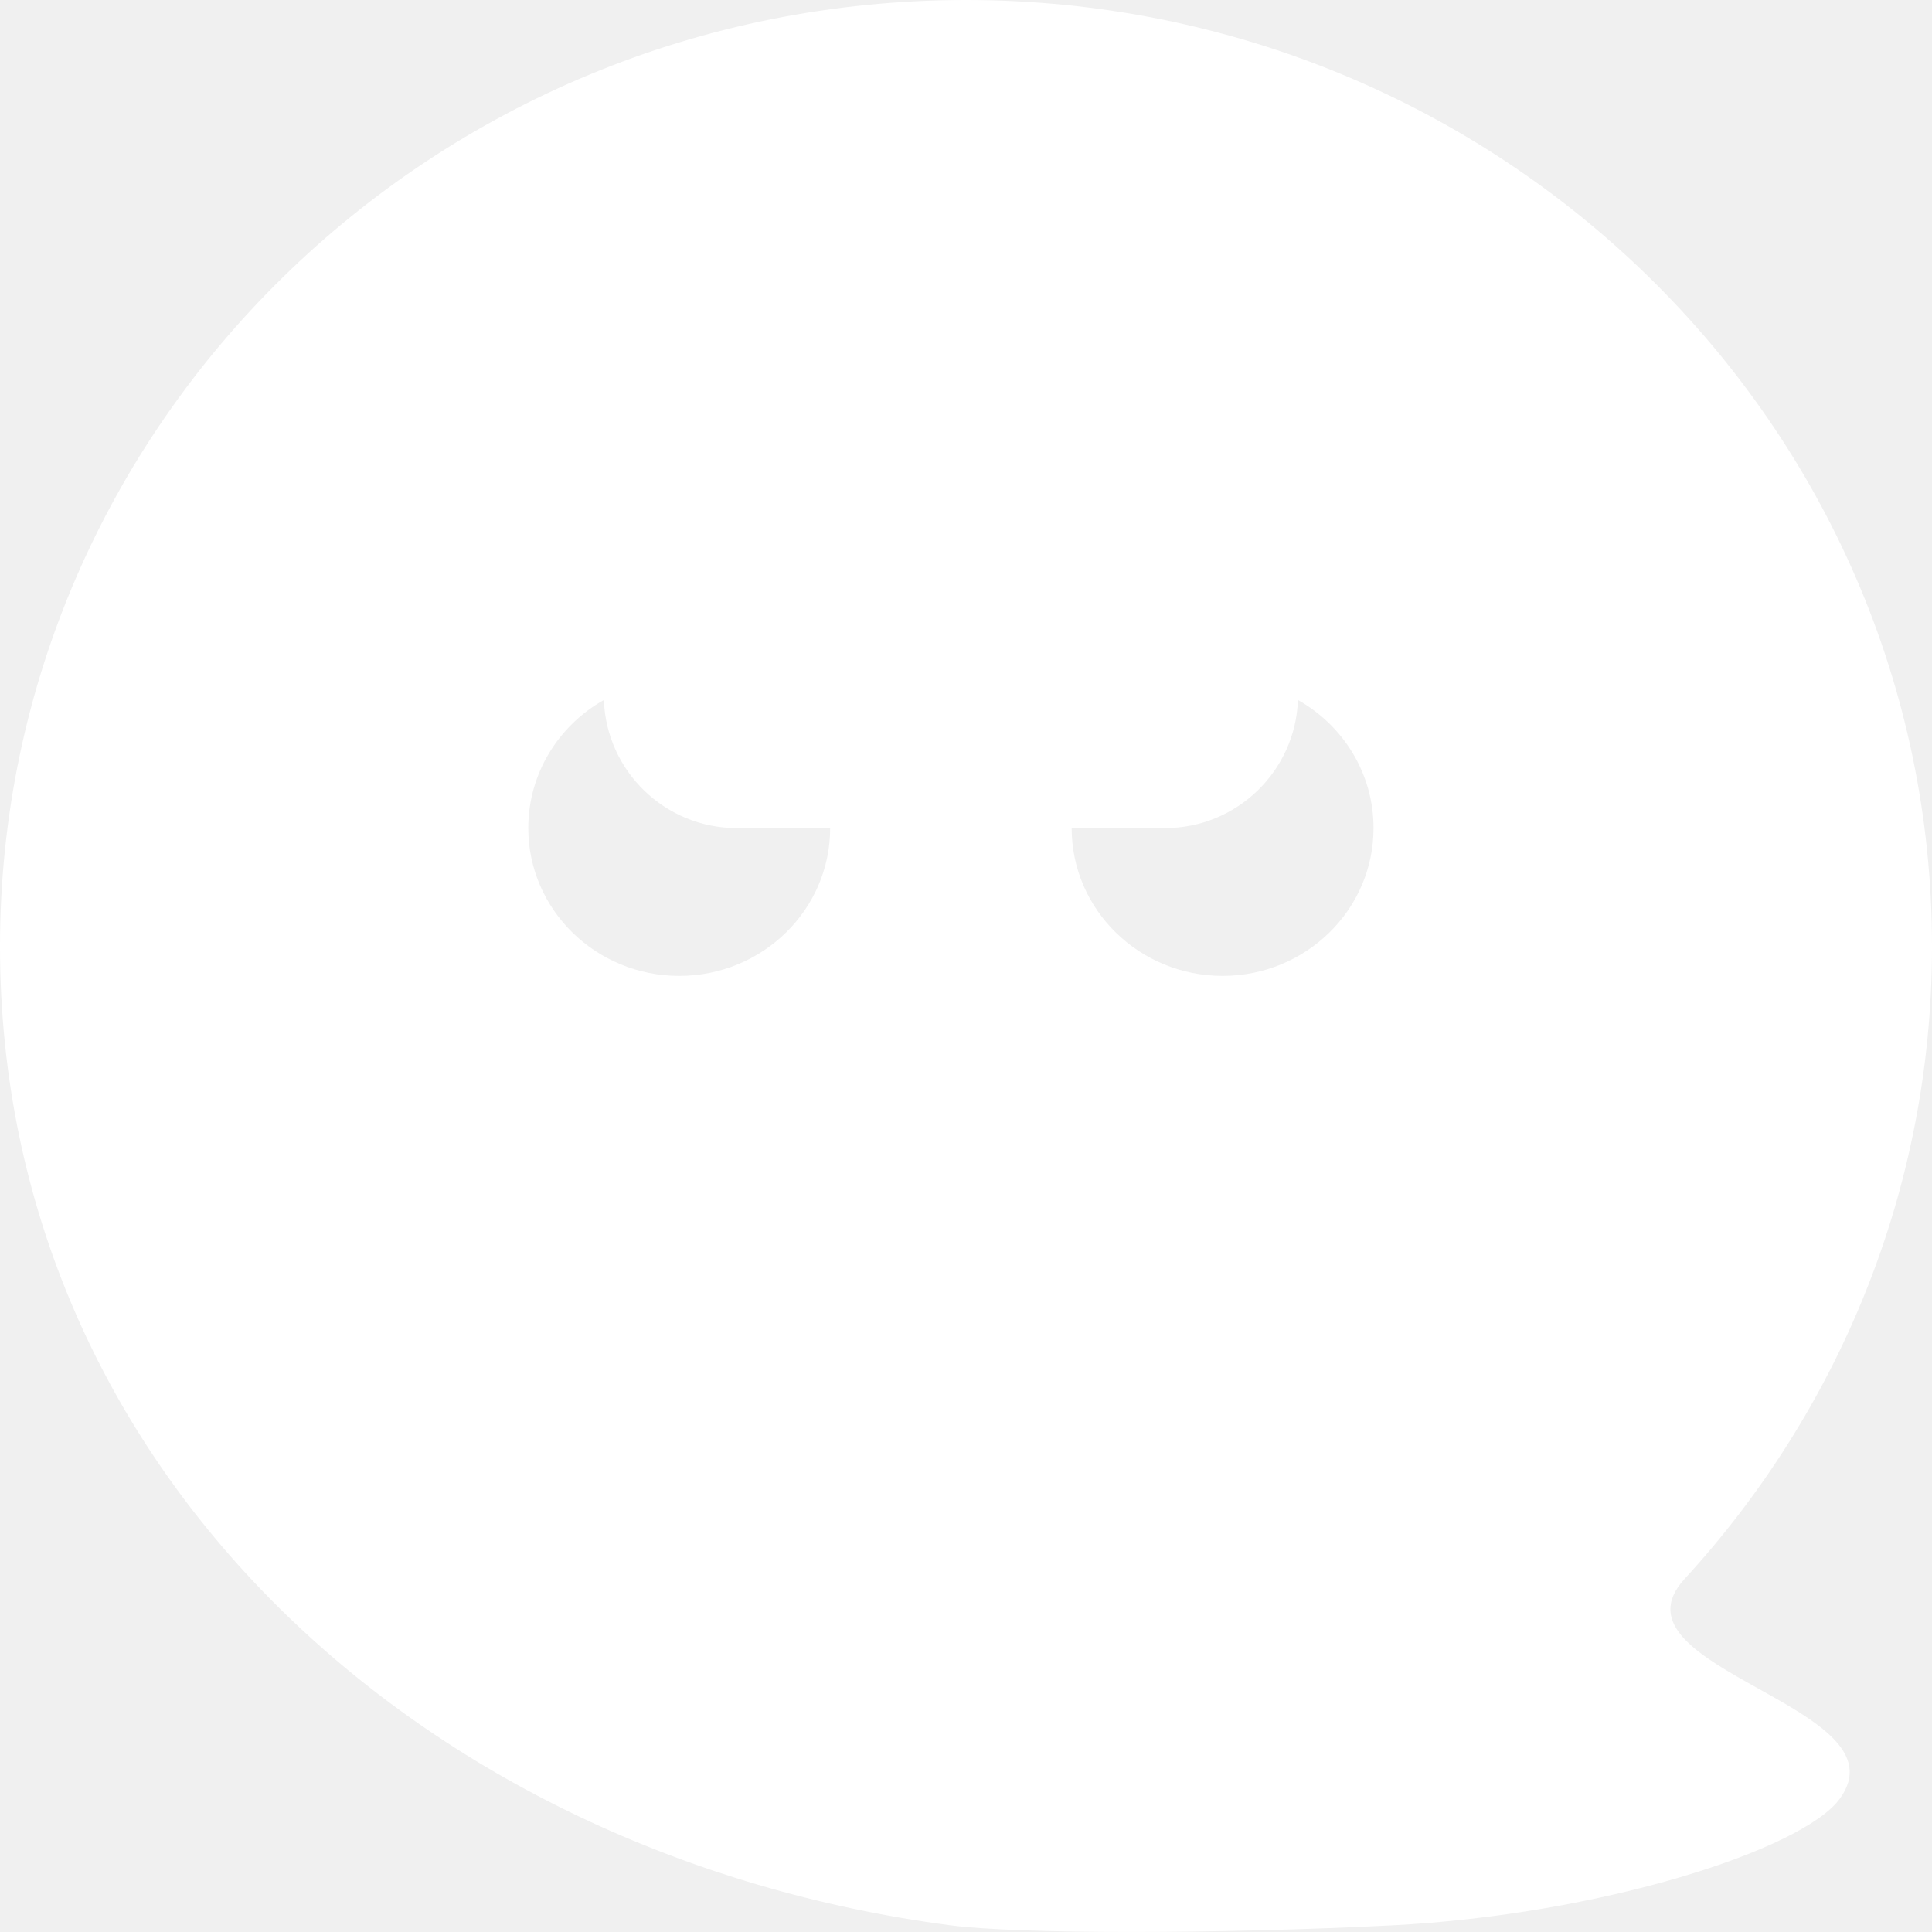
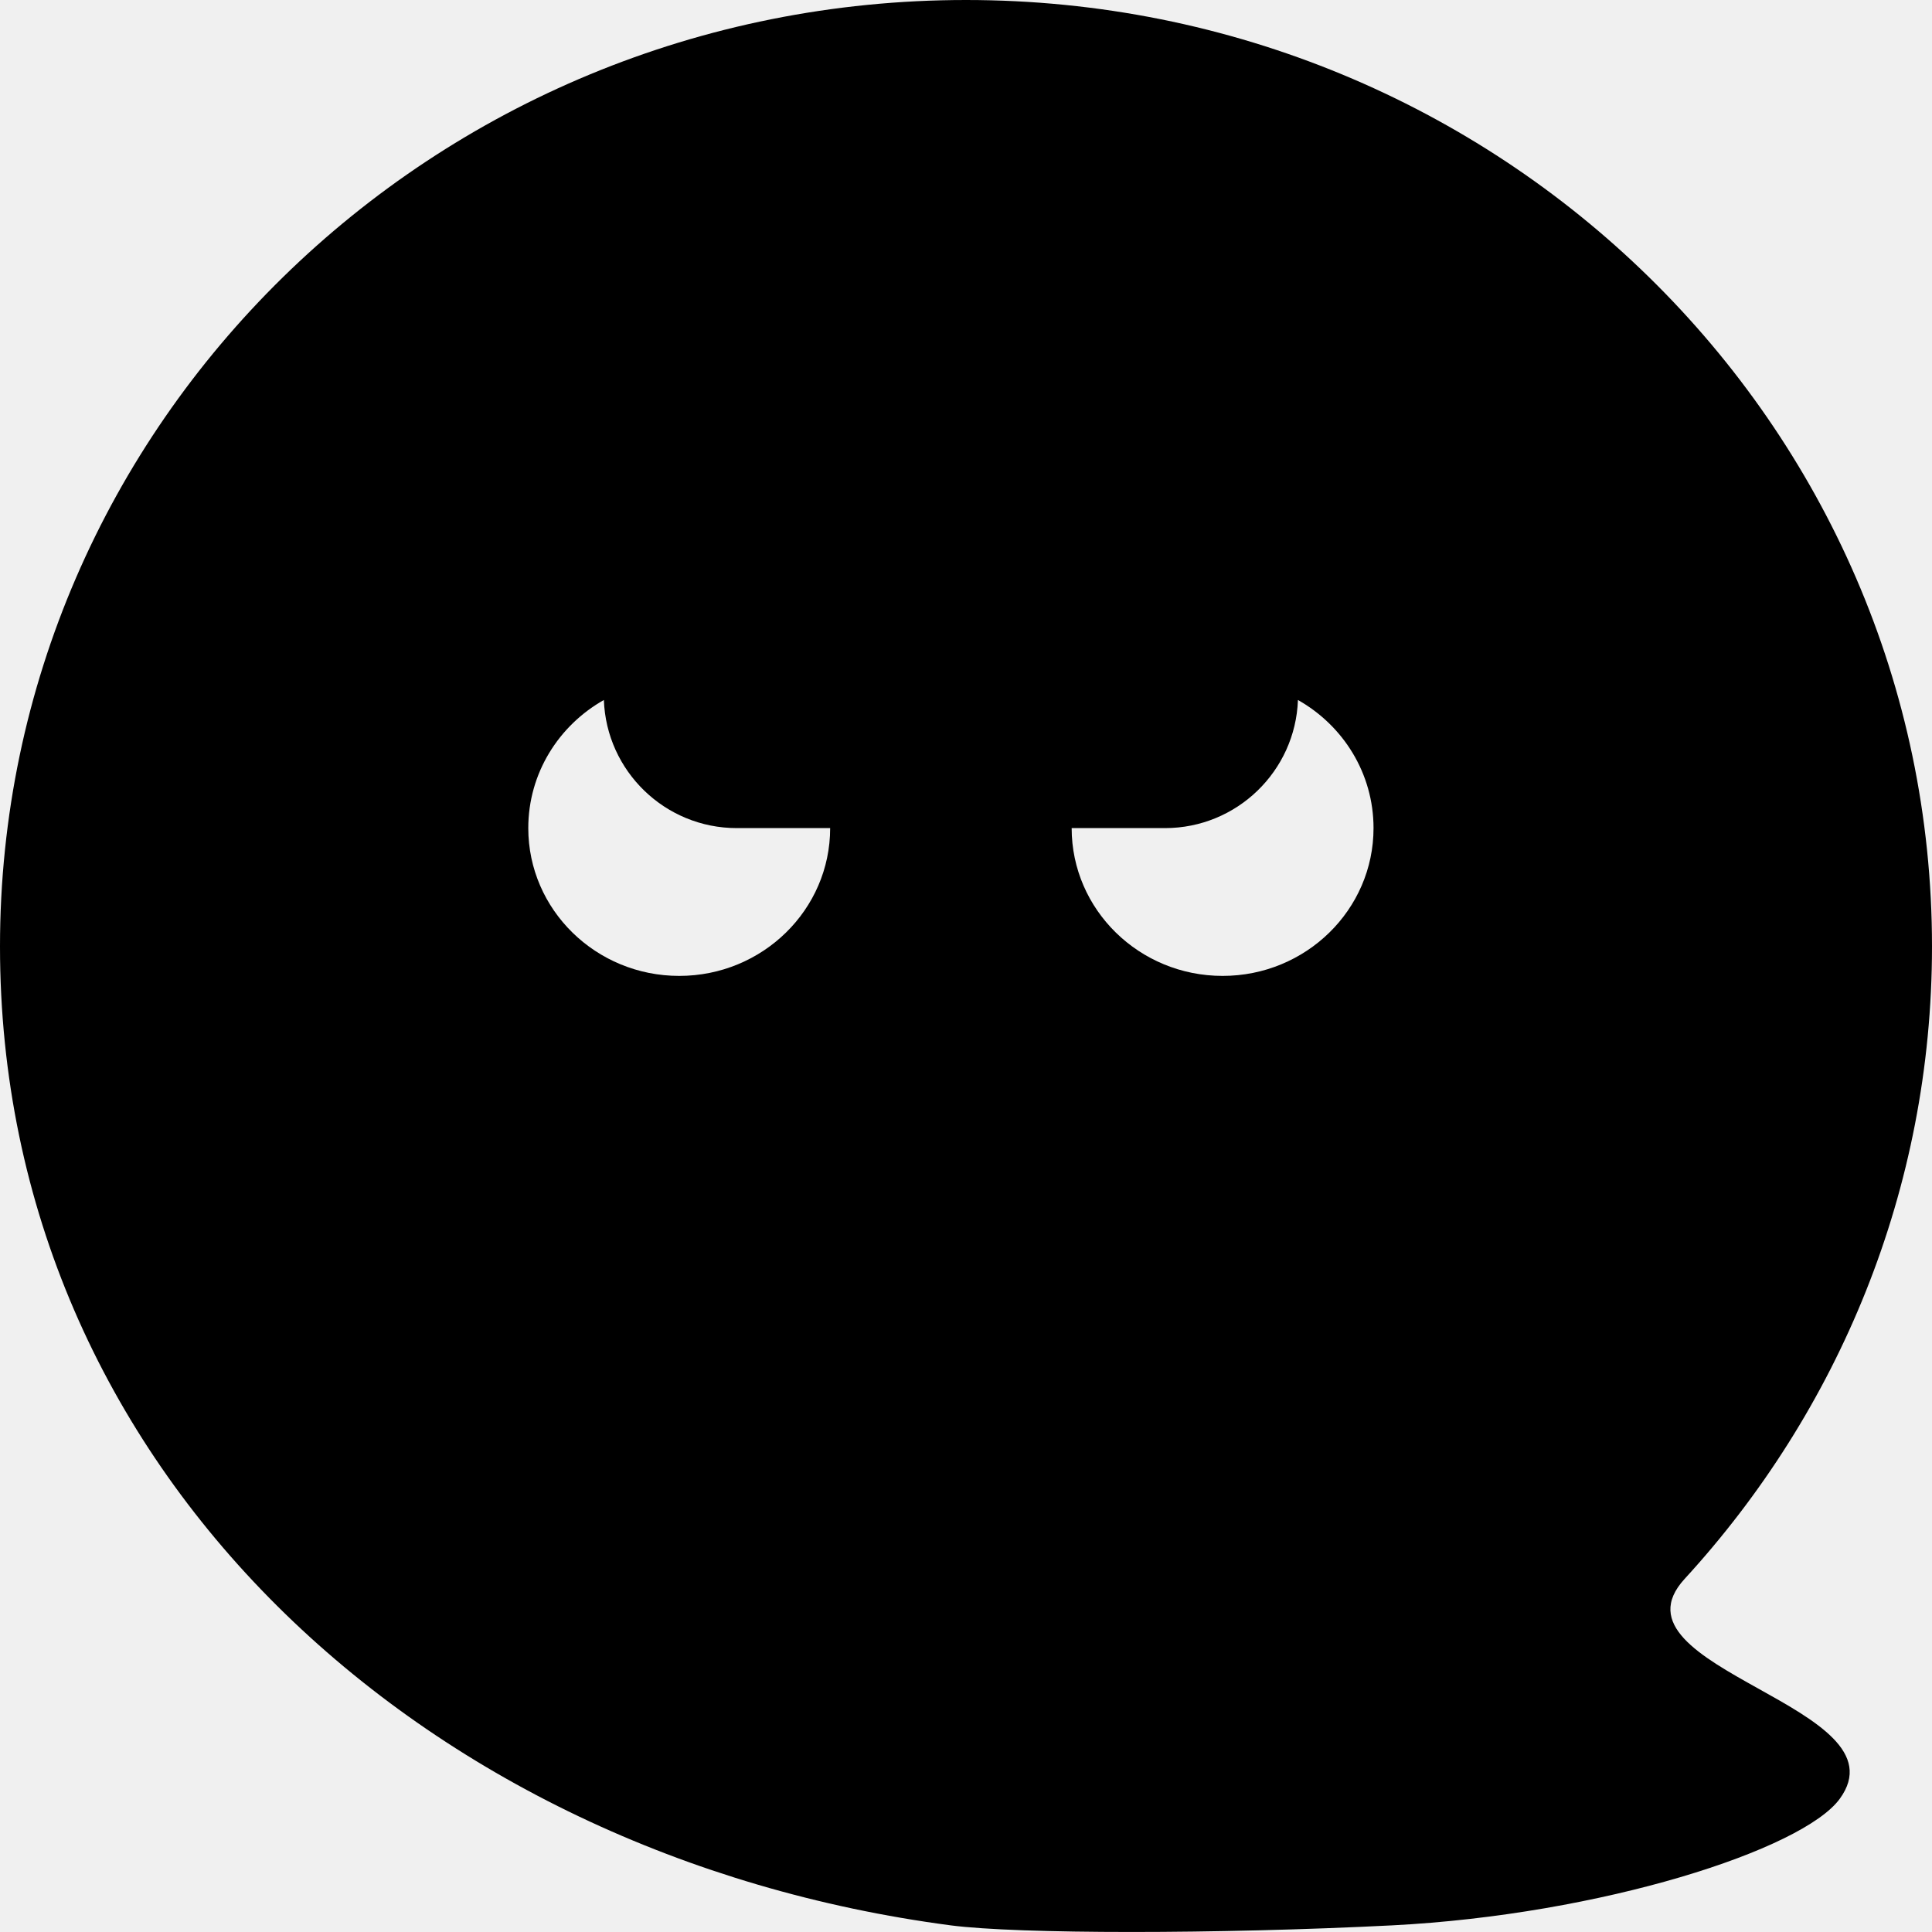
<svg xmlns="http://www.w3.org/2000/svg" width="16" height="16" viewBox="0 0 16 16" fill="none">
  <g clip-path="url(#clip0_743_911)">
-     <path fill-rule="evenodd" clip-rule="evenodd" d="M11.53 15.945C10.086 16.018 8.434 16.018 7.873 15.945C3.493 15.368 0 12.166 0 7.838C0 3.509 3.582 0 8 0C12.418 0 16 3.509 16 7.838C16 9.851 15.225 11.687 13.952 13.075C13.606 13.451 14.081 13.716 14.563 13.985C15.035 14.248 15.515 14.515 15.236 14.897C14.929 15.318 13.262 15.856 11.53 15.945ZM6.875 6.858C6.875 7.534 6.315 8.082 5.625 8.082C4.935 8.082 4.375 7.534 4.375 6.858C4.375 6.404 4.627 6.008 5.001 5.797C5.022 6.386 5.507 6.858 6.102 6.858H6.875V6.858ZM10.749 5.797C10.728 6.386 10.243 6.858 9.648 6.858H8.875V6.858C8.875 7.534 9.435 8.082 10.125 8.082C10.815 8.082 11.375 7.534 11.375 6.858C11.375 6.404 11.123 6.008 10.749 5.797Z" fill="white" />
+     <path fill-rule="evenodd" clip-rule="evenodd" d="M11.53 15.945C10.086 16.018 8.434 16.018 7.873 15.945C3.493 15.368 0 12.166 0 7.838C0 3.509 3.582 0 8 0C12.418 0 16 3.509 16 7.838C16 9.851 15.225 11.687 13.952 13.075C13.606 13.451 14.081 13.716 14.563 13.985C15.035 14.248 15.515 14.515 15.236 14.897C14.929 15.318 13.262 15.856 11.53 15.945ZM6.875 6.858C6.875 7.534 6.315 8.082 5.625 8.082C4.935 8.082 4.375 7.534 4.375 6.858C4.375 6.404 4.627 6.008 5.001 5.797C5.022 6.386 5.507 6.858 6.102 6.858H6.875V6.858ZM10.749 5.797C10.728 6.386 10.243 6.858 9.648 6.858H8.875V6.858C8.875 7.534 9.435 8.082 10.125 8.082C10.815 8.082 11.375 7.534 11.375 6.858C11.375 6.404 11.123 6.008 10.749 5.797Z" fill="black" />
  </g>
  <defs>
    <clipPath id="clip0_743_911">
-       <rect width="16" height="16" fill="white" />
+       <rect width="16" height="16" fill="black" />
    </clipPath>
  </defs>
</svg>
